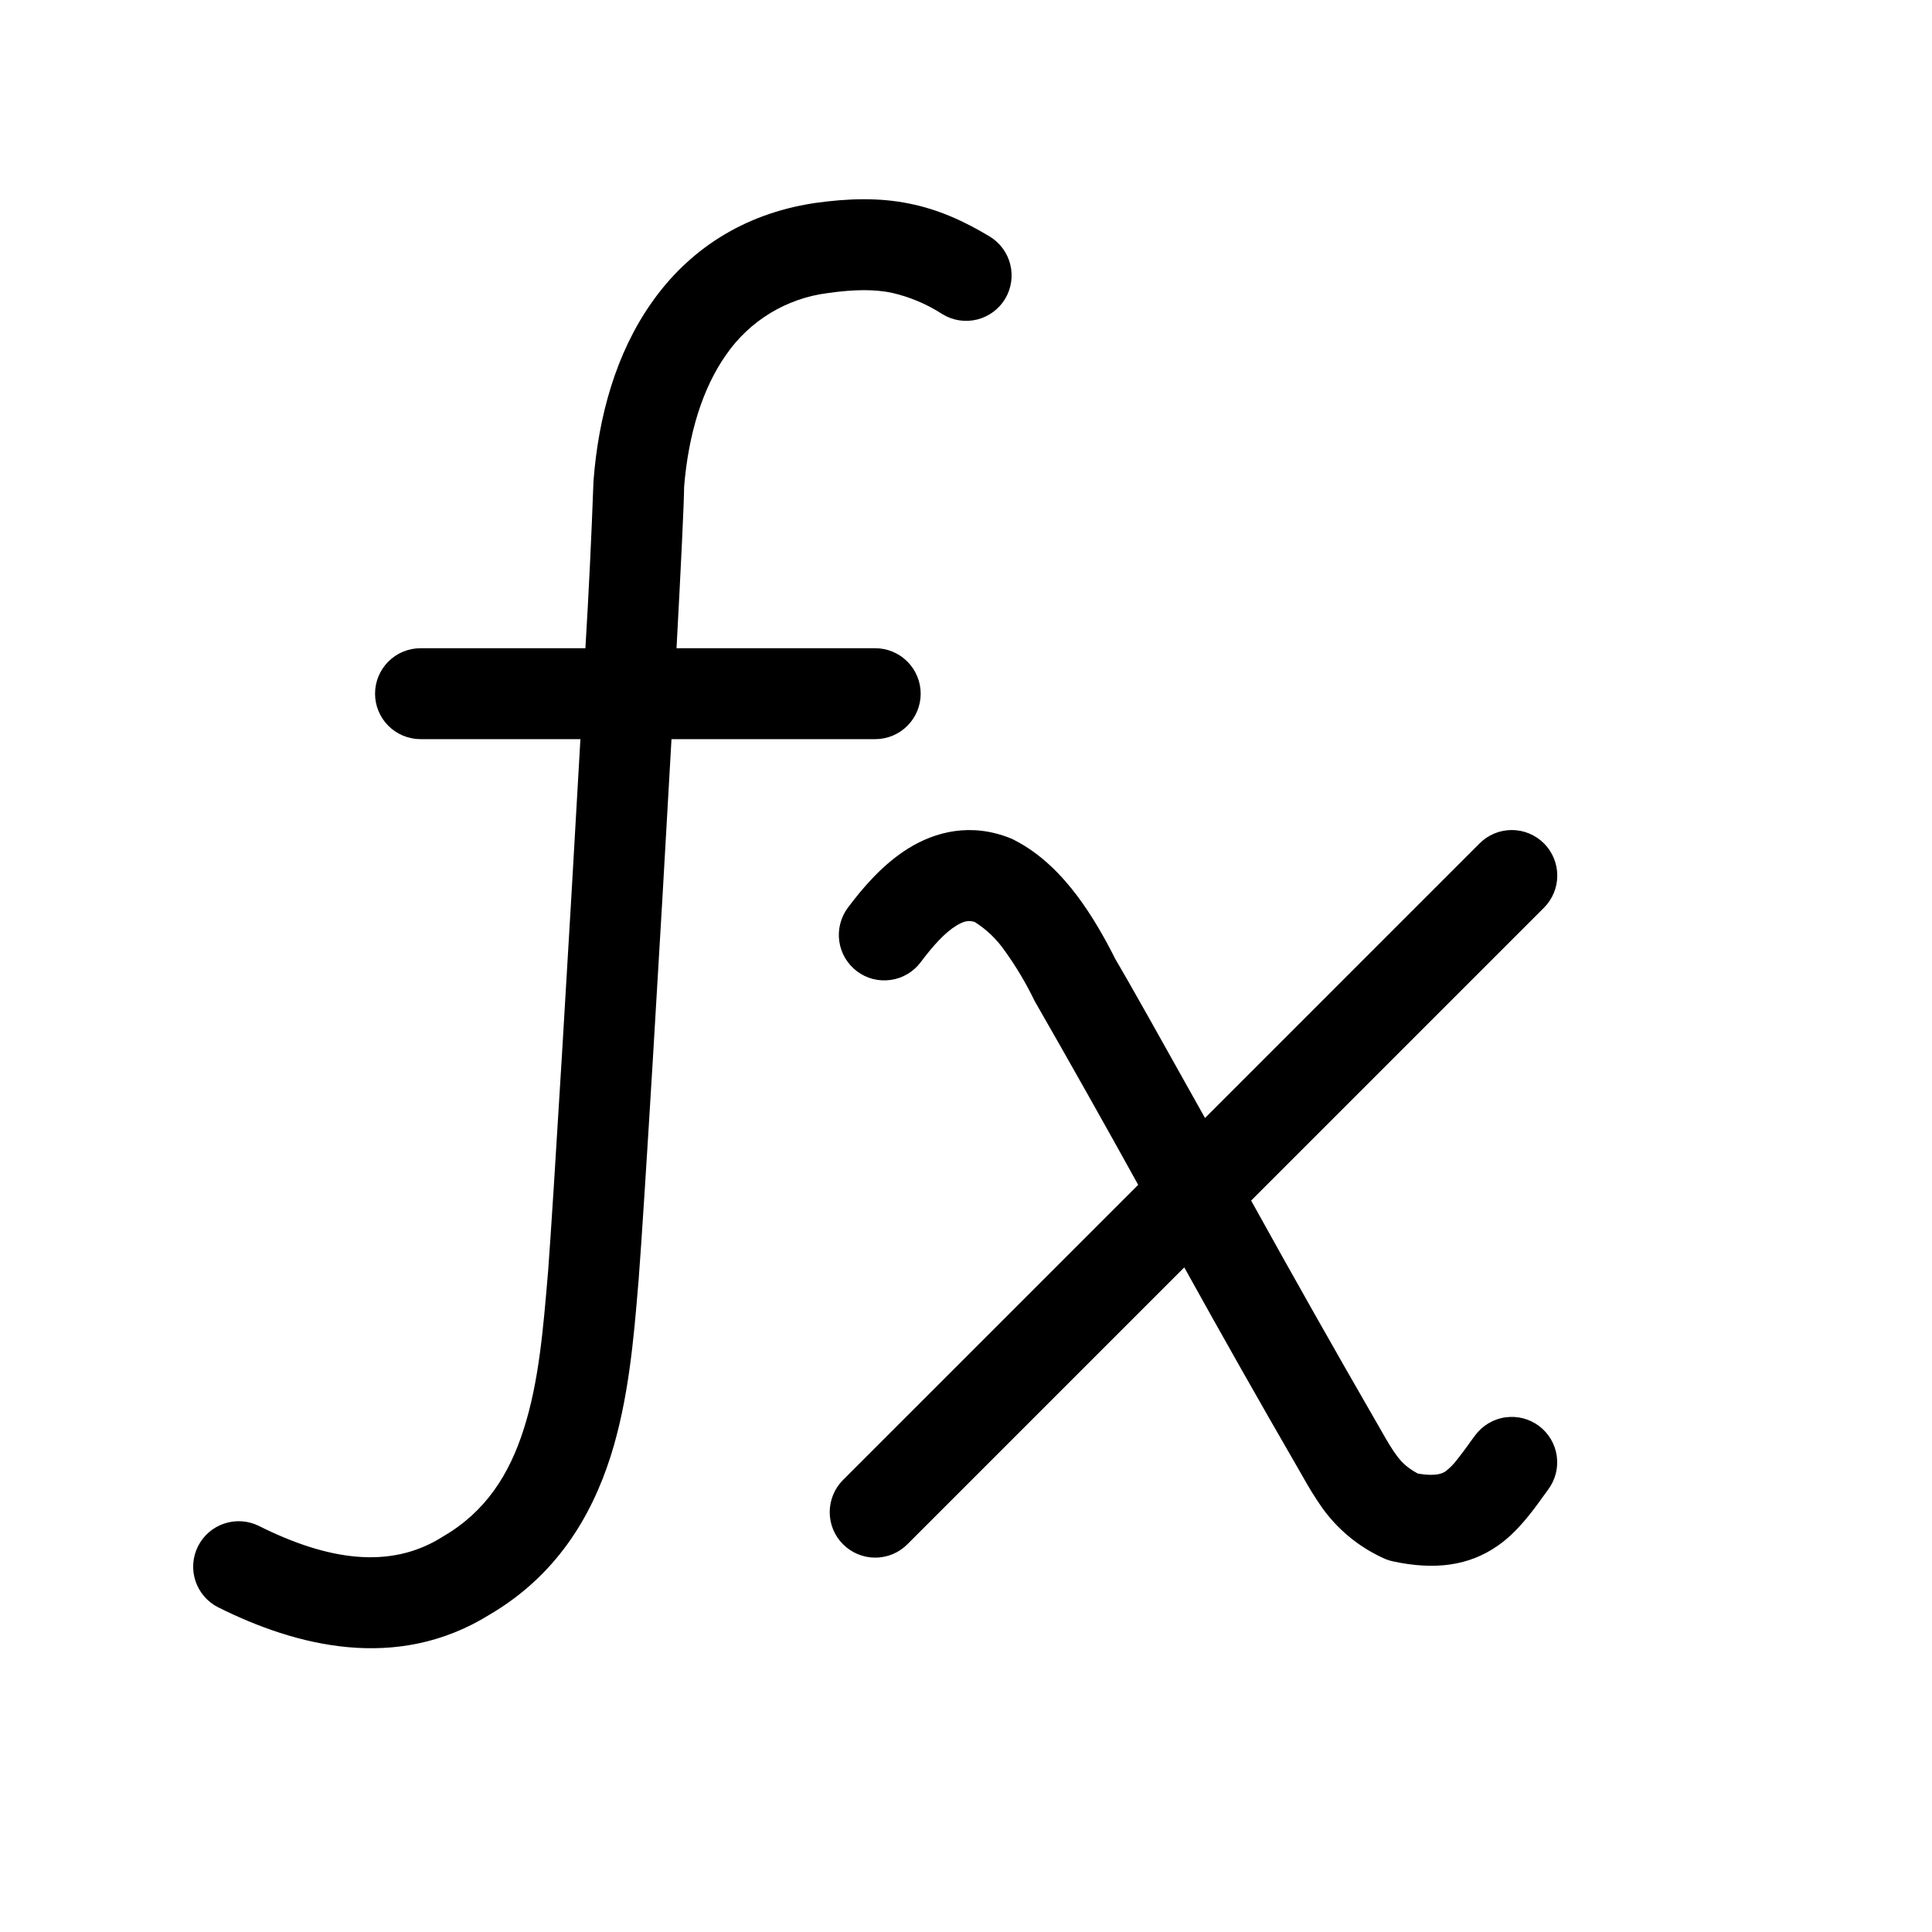
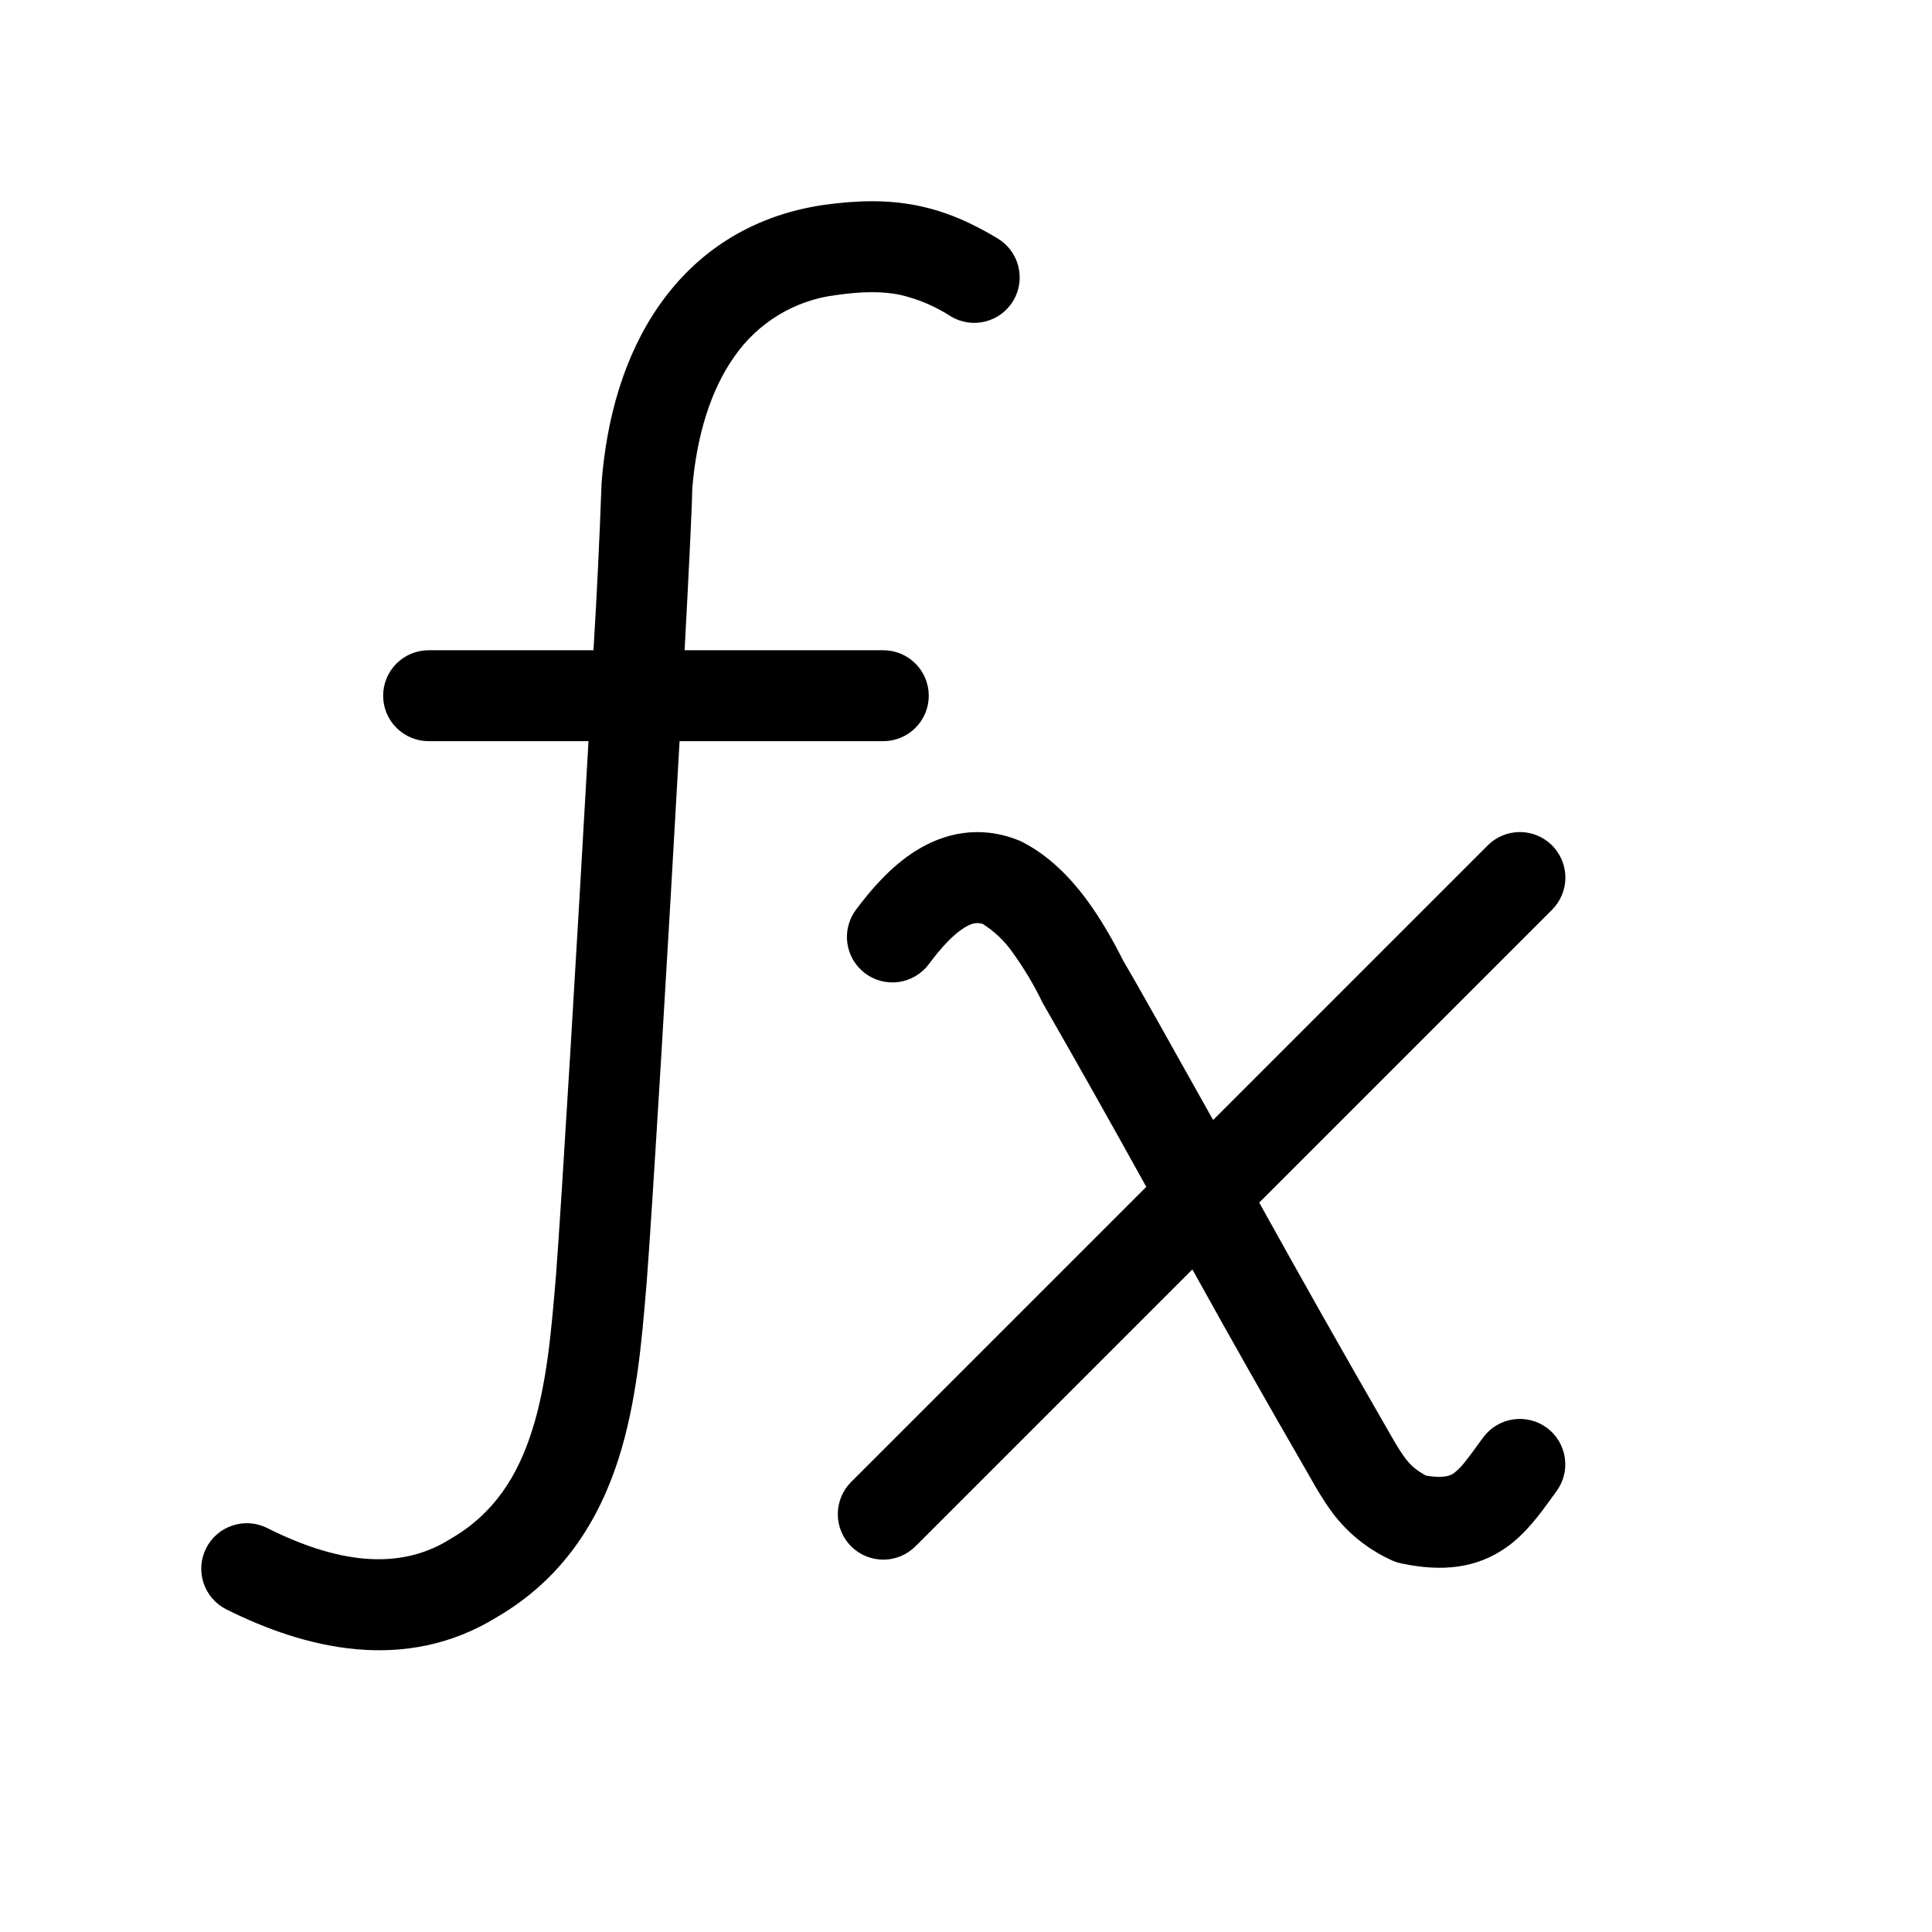
<svg xmlns="http://www.w3.org/2000/svg" width="48" height="48" viewBox="0 0 48 48" fill="none">
-   <path d="M22.144 7.271C21.744 7.192 21.261 7.181 20.556 7.283C20.052 7.347 19.567 7.517 19.132 7.782C18.698 8.047 18.325 8.4 18.037 8.819C17.458 9.641 17.106 10.769 16.997 12.088C16.993 12.517 16.919 14.053 16.808 16.105H21.744C22.044 16.105 22.331 16.224 22.543 16.436C22.755 16.648 22.874 16.935 22.874 17.235C22.874 17.534 22.755 17.821 22.543 18.033C22.331 18.245 22.044 18.364 21.744 18.364H16.683C16.399 23.447 16.006 29.988 15.868 31.779V31.786L15.854 31.944C15.746 33.237 15.619 34.773 15.168 36.19C14.686 37.696 13.812 39.149 12.163 40.116C9.852 41.551 7.346 40.895 5.424 39.935C5.155 39.801 4.952 39.566 4.857 39.281C4.762 38.997 4.784 38.686 4.919 38.418C5.053 38.15 5.288 37.946 5.573 37.852C5.857 37.757 6.168 37.779 6.436 37.913C8.123 38.758 9.68 39.005 10.979 38.191L11.008 38.173C12.059 37.563 12.651 36.644 13.014 35.5C13.387 34.335 13.496 33.024 13.611 31.655L13.616 31.608V31.603C13.751 29.812 14.137 23.38 14.42 18.364H10.448C10.148 18.364 9.861 18.245 9.649 18.033C9.437 17.821 9.318 17.534 9.318 17.235C9.318 16.935 9.437 16.648 9.649 16.436C9.861 16.224 10.148 16.105 10.448 16.105H14.544C14.628 14.722 14.695 13.337 14.745 11.952C14.867 10.348 15.303 8.778 16.189 7.52C17.092 6.232 18.434 5.322 20.217 5.048L20.228 5.046C21.1 4.922 21.859 4.91 22.587 5.057C23.319 5.204 23.951 5.493 24.584 5.873C24.841 6.027 25.026 6.277 25.099 6.567C25.172 6.858 25.127 7.166 24.973 7.423C24.819 7.68 24.569 7.865 24.278 7.938C23.988 8.011 23.68 7.965 23.423 7.811C23.032 7.557 22.599 7.374 22.144 7.271ZM38.359 20.953C38.464 21.058 38.547 21.183 38.604 21.32C38.661 21.457 38.69 21.604 38.69 21.753C38.69 21.902 38.661 22.049 38.604 22.186C38.547 22.323 38.464 22.448 38.359 22.553L31.084 29.828C32.117 31.694 33.167 33.551 34.233 35.399L34.326 35.561C34.473 35.821 34.577 35.991 34.674 36.126C34.809 36.316 34.938 36.452 35.225 36.61C35.713 36.693 35.858 36.592 35.916 36.553C36.023 36.471 36.118 36.375 36.199 36.266C36.284 36.159 36.367 36.05 36.447 35.939C36.504 35.857 36.572 35.765 36.655 35.654C36.744 35.535 36.856 35.435 36.983 35.36C37.111 35.284 37.252 35.234 37.399 35.214C37.546 35.193 37.696 35.201 37.839 35.237C37.983 35.274 38.118 35.339 38.237 35.428C38.355 35.517 38.455 35.629 38.531 35.756C38.606 35.884 38.656 36.025 38.677 36.172C38.698 36.319 38.69 36.468 38.653 36.612C38.616 36.756 38.551 36.891 38.462 37.01L38.334 37.186C38.078 37.541 37.701 38.067 37.204 38.408C36.49 38.905 35.641 39.014 34.611 38.792C34.516 38.772 34.425 38.74 34.339 38.697C33.737 38.417 33.218 37.984 32.835 37.441C32.666 37.196 32.509 36.943 32.365 36.682L32.263 36.504C31.301 34.841 30.354 33.169 29.423 31.488L22.544 38.367C22.332 38.58 22.045 38.699 21.745 38.699C21.445 38.699 21.158 38.58 20.946 38.368C20.733 38.157 20.614 37.869 20.614 37.569C20.614 37.27 20.733 36.982 20.944 36.77L28.278 29.437C27.431 27.906 26.573 26.381 25.702 24.864C25.493 24.43 25.246 24.015 24.964 23.624C24.766 23.337 24.512 23.093 24.218 22.907C24.08 22.862 23.954 22.876 23.755 23C23.484 23.167 23.192 23.481 22.874 23.906C22.785 24.025 22.673 24.125 22.546 24.2C22.418 24.276 22.277 24.326 22.13 24.346C21.983 24.367 21.834 24.359 21.69 24.323C21.546 24.286 21.411 24.221 21.292 24.132C21.174 24.043 21.074 23.931 20.998 23.804C20.922 23.676 20.873 23.535 20.852 23.388C20.831 23.241 20.839 23.092 20.876 22.948C20.913 22.804 20.977 22.669 21.066 22.55C21.423 22.074 21.92 21.482 22.558 21.084C23.24 20.657 24.128 20.436 25.099 20.824C25.128 20.836 25.158 20.847 25.185 20.863C25.858 21.202 26.382 21.748 26.771 22.268C27.155 22.783 27.467 23.343 27.704 23.816C28.009 24.328 28.917 25.948 29.938 27.776L36.761 20.953C36.973 20.741 37.26 20.622 37.56 20.622C37.859 20.622 38.147 20.741 38.359 20.953Z" fill="black" />
+   <path d="M22.345 7.321C21.945 7.242 21.462 7.231 20.757 7.333C20.253 7.397 19.767 7.567 19.333 7.832C18.899 8.097 18.526 8.45 18.238 8.869C17.659 9.691 17.307 10.819 17.199 12.138C17.194 12.567 17.119 14.104 17.009 16.155H21.945C22.245 16.155 22.532 16.274 22.744 16.486C22.956 16.698 23.075 16.985 23.075 17.285C23.075 17.584 22.956 17.872 22.744 18.083C22.532 18.295 22.245 18.414 21.945 18.414H16.884C16.6 23.497 16.207 30.038 16.069 31.829V31.836L16.055 31.994C15.947 33.287 15.82 34.823 15.369 36.239C14.887 37.746 14.013 39.199 12.364 40.166C10.053 41.601 7.547 40.946 5.625 39.985C5.356 39.851 5.153 39.616 5.058 39.331C4.963 39.047 4.985 38.736 5.12 38.468C5.254 38.2 5.489 37.996 5.774 37.902C6.058 37.807 6.369 37.829 6.637 37.963C8.324 38.808 9.881 39.054 11.18 38.241L11.209 38.223C12.26 37.613 12.852 36.694 13.216 35.55C13.588 34.385 13.697 33.074 13.812 31.705L13.816 31.658V31.653C13.952 29.862 14.338 23.43 14.621 18.414H10.649C10.35 18.414 10.062 18.295 9.85 18.083C9.638 17.872 9.519 17.584 9.519 17.285C9.519 16.985 9.638 16.698 9.85 16.486C10.062 16.274 10.35 16.155 10.649 16.155H14.745C14.829 14.772 14.896 13.387 14.946 12.002C15.068 10.398 15.504 8.828 16.39 7.57C17.294 6.282 18.635 5.372 20.418 5.098L20.429 5.096C21.301 4.972 22.06 4.96 22.788 5.107C23.52 5.254 24.152 5.543 24.785 5.923C25.042 6.077 25.227 6.327 25.3 6.617C25.373 6.908 25.328 7.216 25.174 7.473C25.02 7.73 24.77 7.915 24.479 7.988C24.189 8.061 23.881 8.015 23.624 7.861C23.233 7.607 22.8 7.424 22.345 7.321ZM38.56 21.003C38.665 21.108 38.748 21.233 38.805 21.37C38.862 21.507 38.892 21.654 38.892 21.803C38.892 21.952 38.862 22.099 38.805 22.236C38.748 22.373 38.665 22.498 38.56 22.603L31.285 29.878C32.319 31.744 33.368 33.601 34.434 35.449L34.527 35.611C34.674 35.871 34.778 36.041 34.875 36.176C35.01 36.366 35.139 36.502 35.426 36.66C35.914 36.743 36.059 36.642 36.117 36.603C36.224 36.521 36.319 36.425 36.4 36.316C36.485 36.209 36.568 36.1 36.648 35.989C36.705 35.907 36.773 35.815 36.856 35.704C36.945 35.585 37.057 35.485 37.184 35.41C37.312 35.334 37.453 35.285 37.6 35.264C37.747 35.243 37.897 35.251 38.04 35.288C38.184 35.324 38.319 35.389 38.438 35.478C38.556 35.567 38.656 35.679 38.732 35.806C38.807 35.934 38.857 36.075 38.878 36.222C38.899 36.369 38.891 36.519 38.854 36.662C38.817 36.806 38.752 36.941 38.663 37.06L38.535 37.236C38.279 37.59 37.902 38.117 37.405 38.458C36.691 38.955 35.842 39.063 34.812 38.842C34.718 38.822 34.626 38.79 34.54 38.747C33.938 38.467 33.419 38.034 33.036 37.491C32.867 37.246 32.71 36.993 32.566 36.732L32.464 36.553C31.502 34.891 30.555 33.219 29.624 31.538L22.745 38.417C22.533 38.63 22.246 38.749 21.946 38.749C21.646 38.749 21.359 38.63 21.147 38.419C20.934 38.207 20.815 37.919 20.815 37.62C20.815 37.32 20.934 37.032 21.145 36.82L28.479 29.487C27.632 27.956 26.774 26.431 25.903 24.914C25.694 24.48 25.447 24.065 25.165 23.674C24.967 23.387 24.713 23.143 24.419 22.957C24.281 22.912 24.155 22.926 23.956 23.05C23.685 23.217 23.393 23.531 23.075 23.956C22.986 24.075 22.874 24.175 22.747 24.25C22.619 24.326 22.478 24.376 22.331 24.397C22.184 24.418 22.035 24.409 21.891 24.373C21.747 24.336 21.612 24.271 21.493 24.182C21.375 24.093 21.275 23.982 21.199 23.854C21.123 23.726 21.074 23.585 21.053 23.438C21.032 23.291 21.04 23.142 21.077 22.998C21.114 22.854 21.178 22.719 21.267 22.601C21.624 22.124 22.121 21.532 22.759 21.134C23.441 20.707 24.329 20.486 25.3 20.875C25.329 20.886 25.359 20.897 25.386 20.913C26.059 21.252 26.583 21.799 26.972 22.318C27.356 22.833 27.668 23.393 27.905 23.866C28.21 24.379 29.118 25.998 30.139 27.826L36.962 21.003C37.174 20.791 37.461 20.672 37.761 20.672C38.06 20.672 38.348 20.791 38.56 21.003Z" fill="black" />
</svg>
